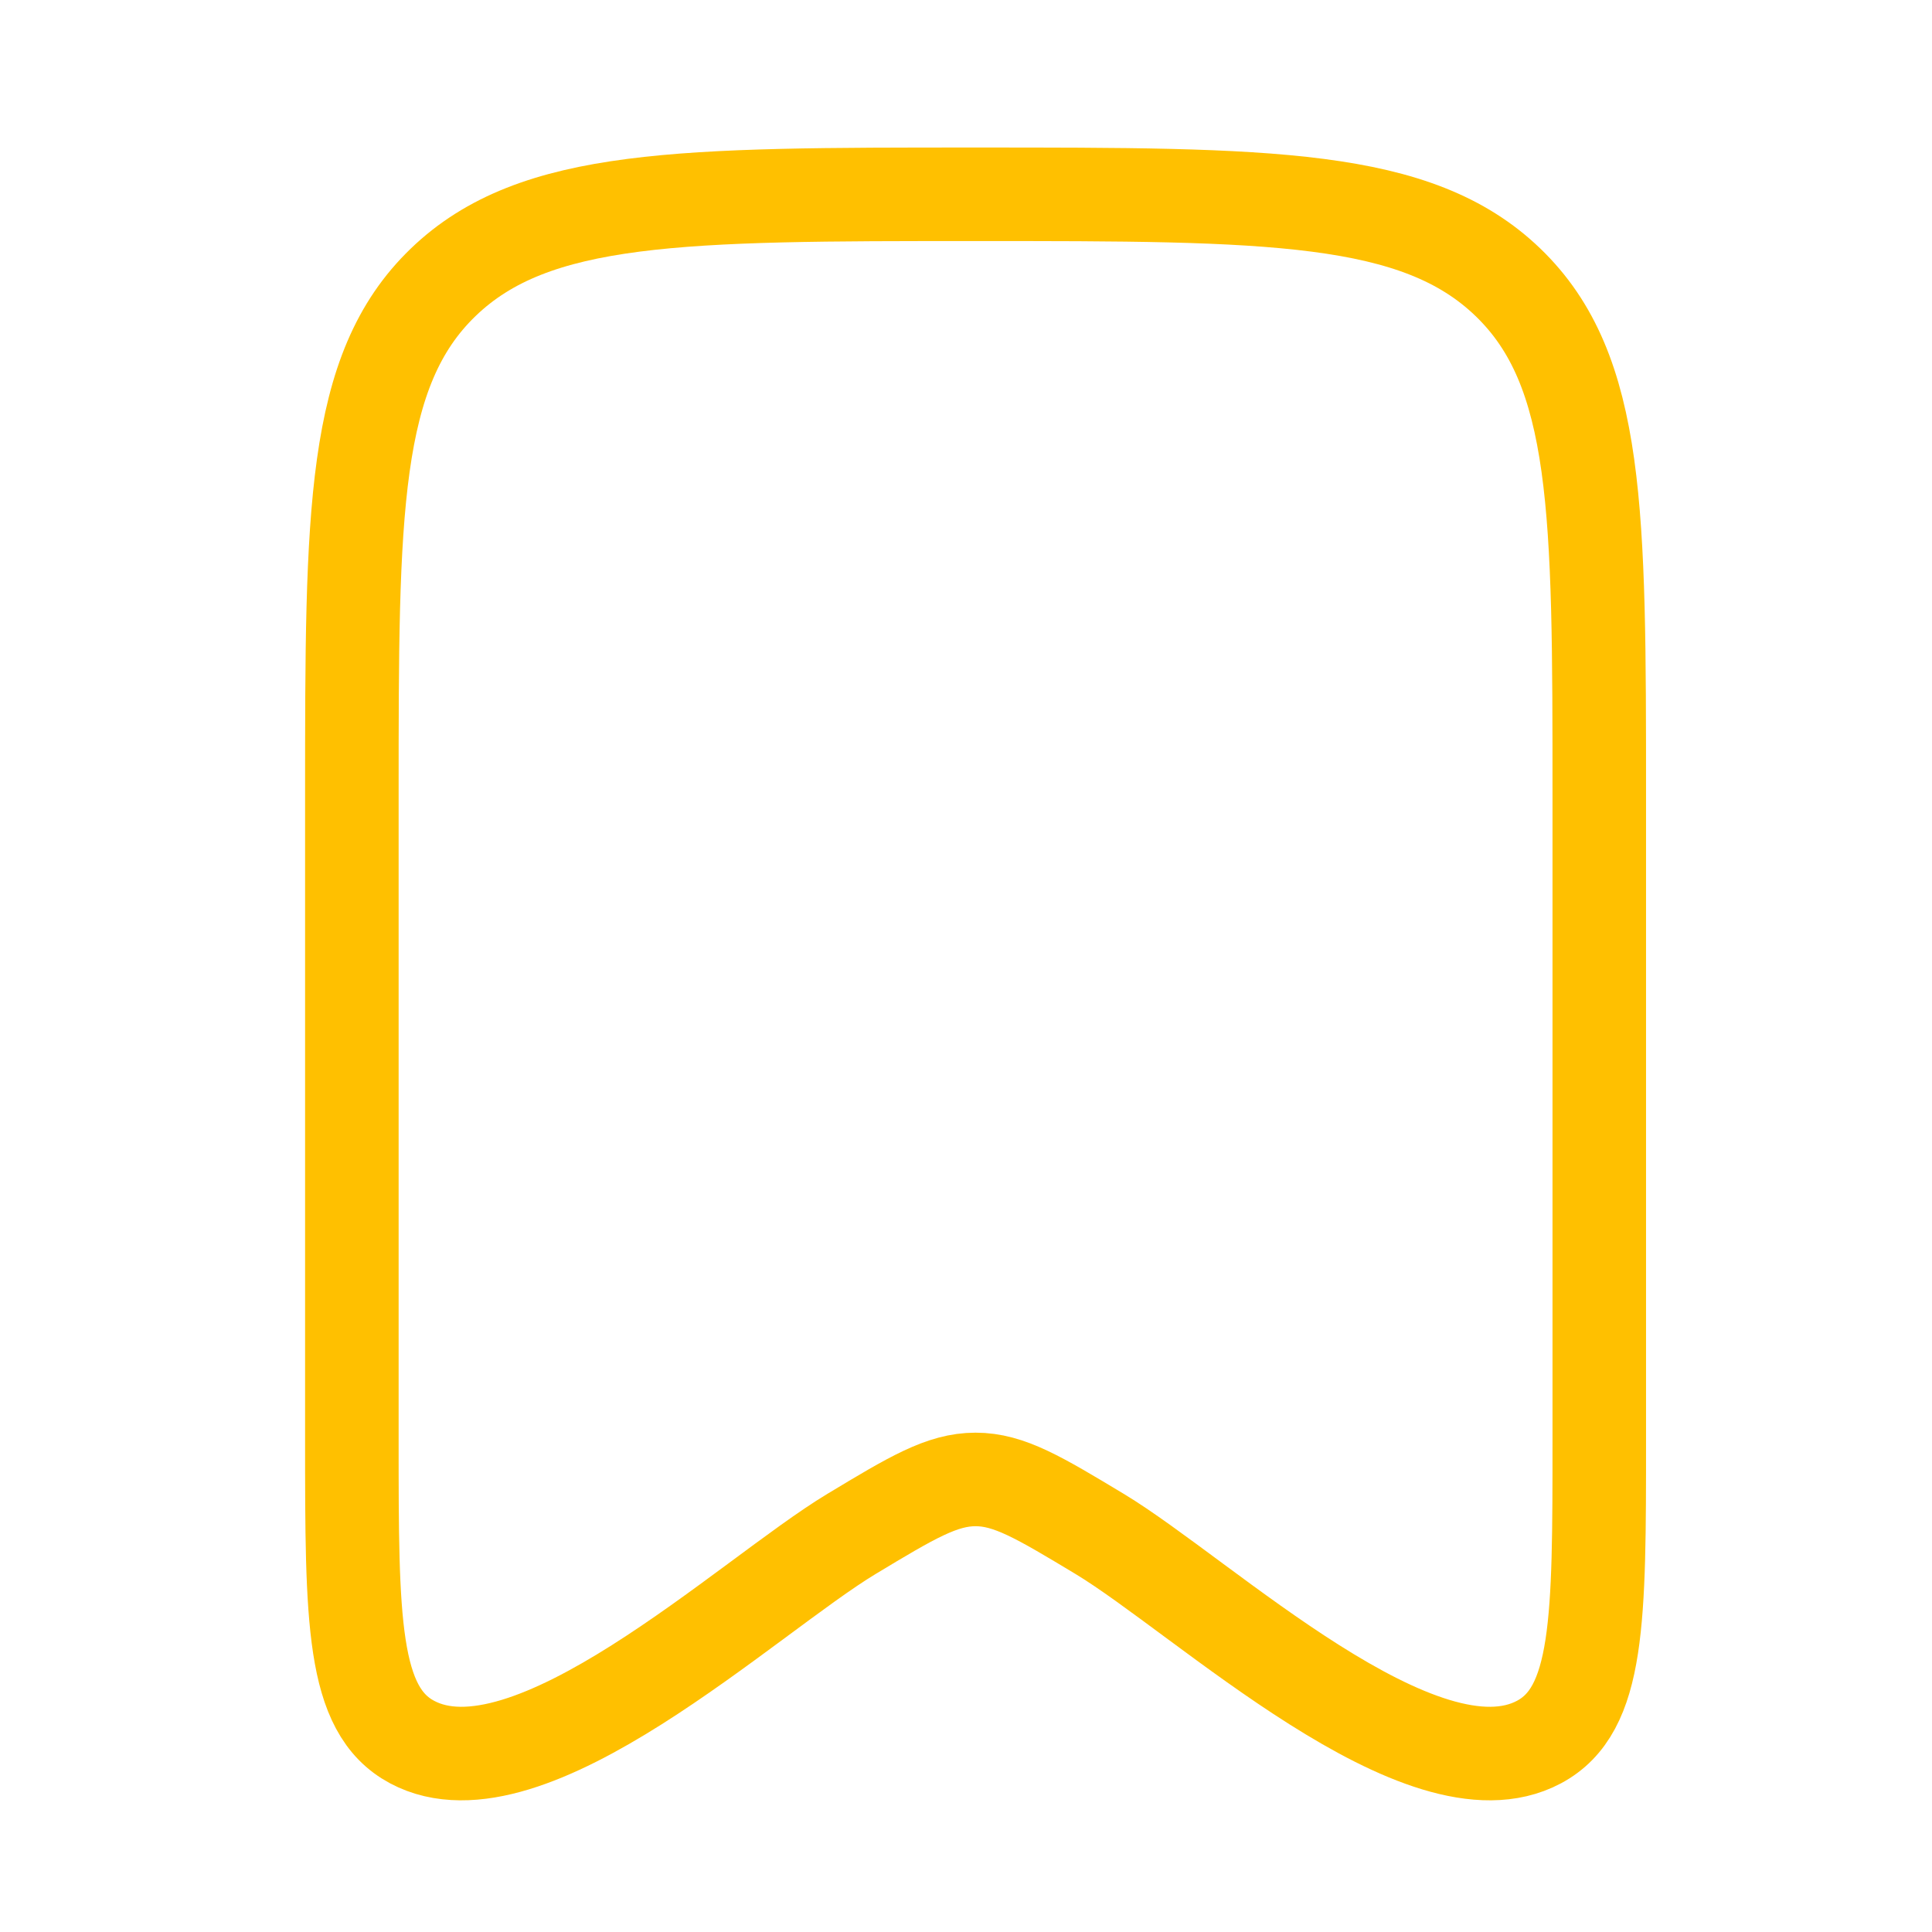
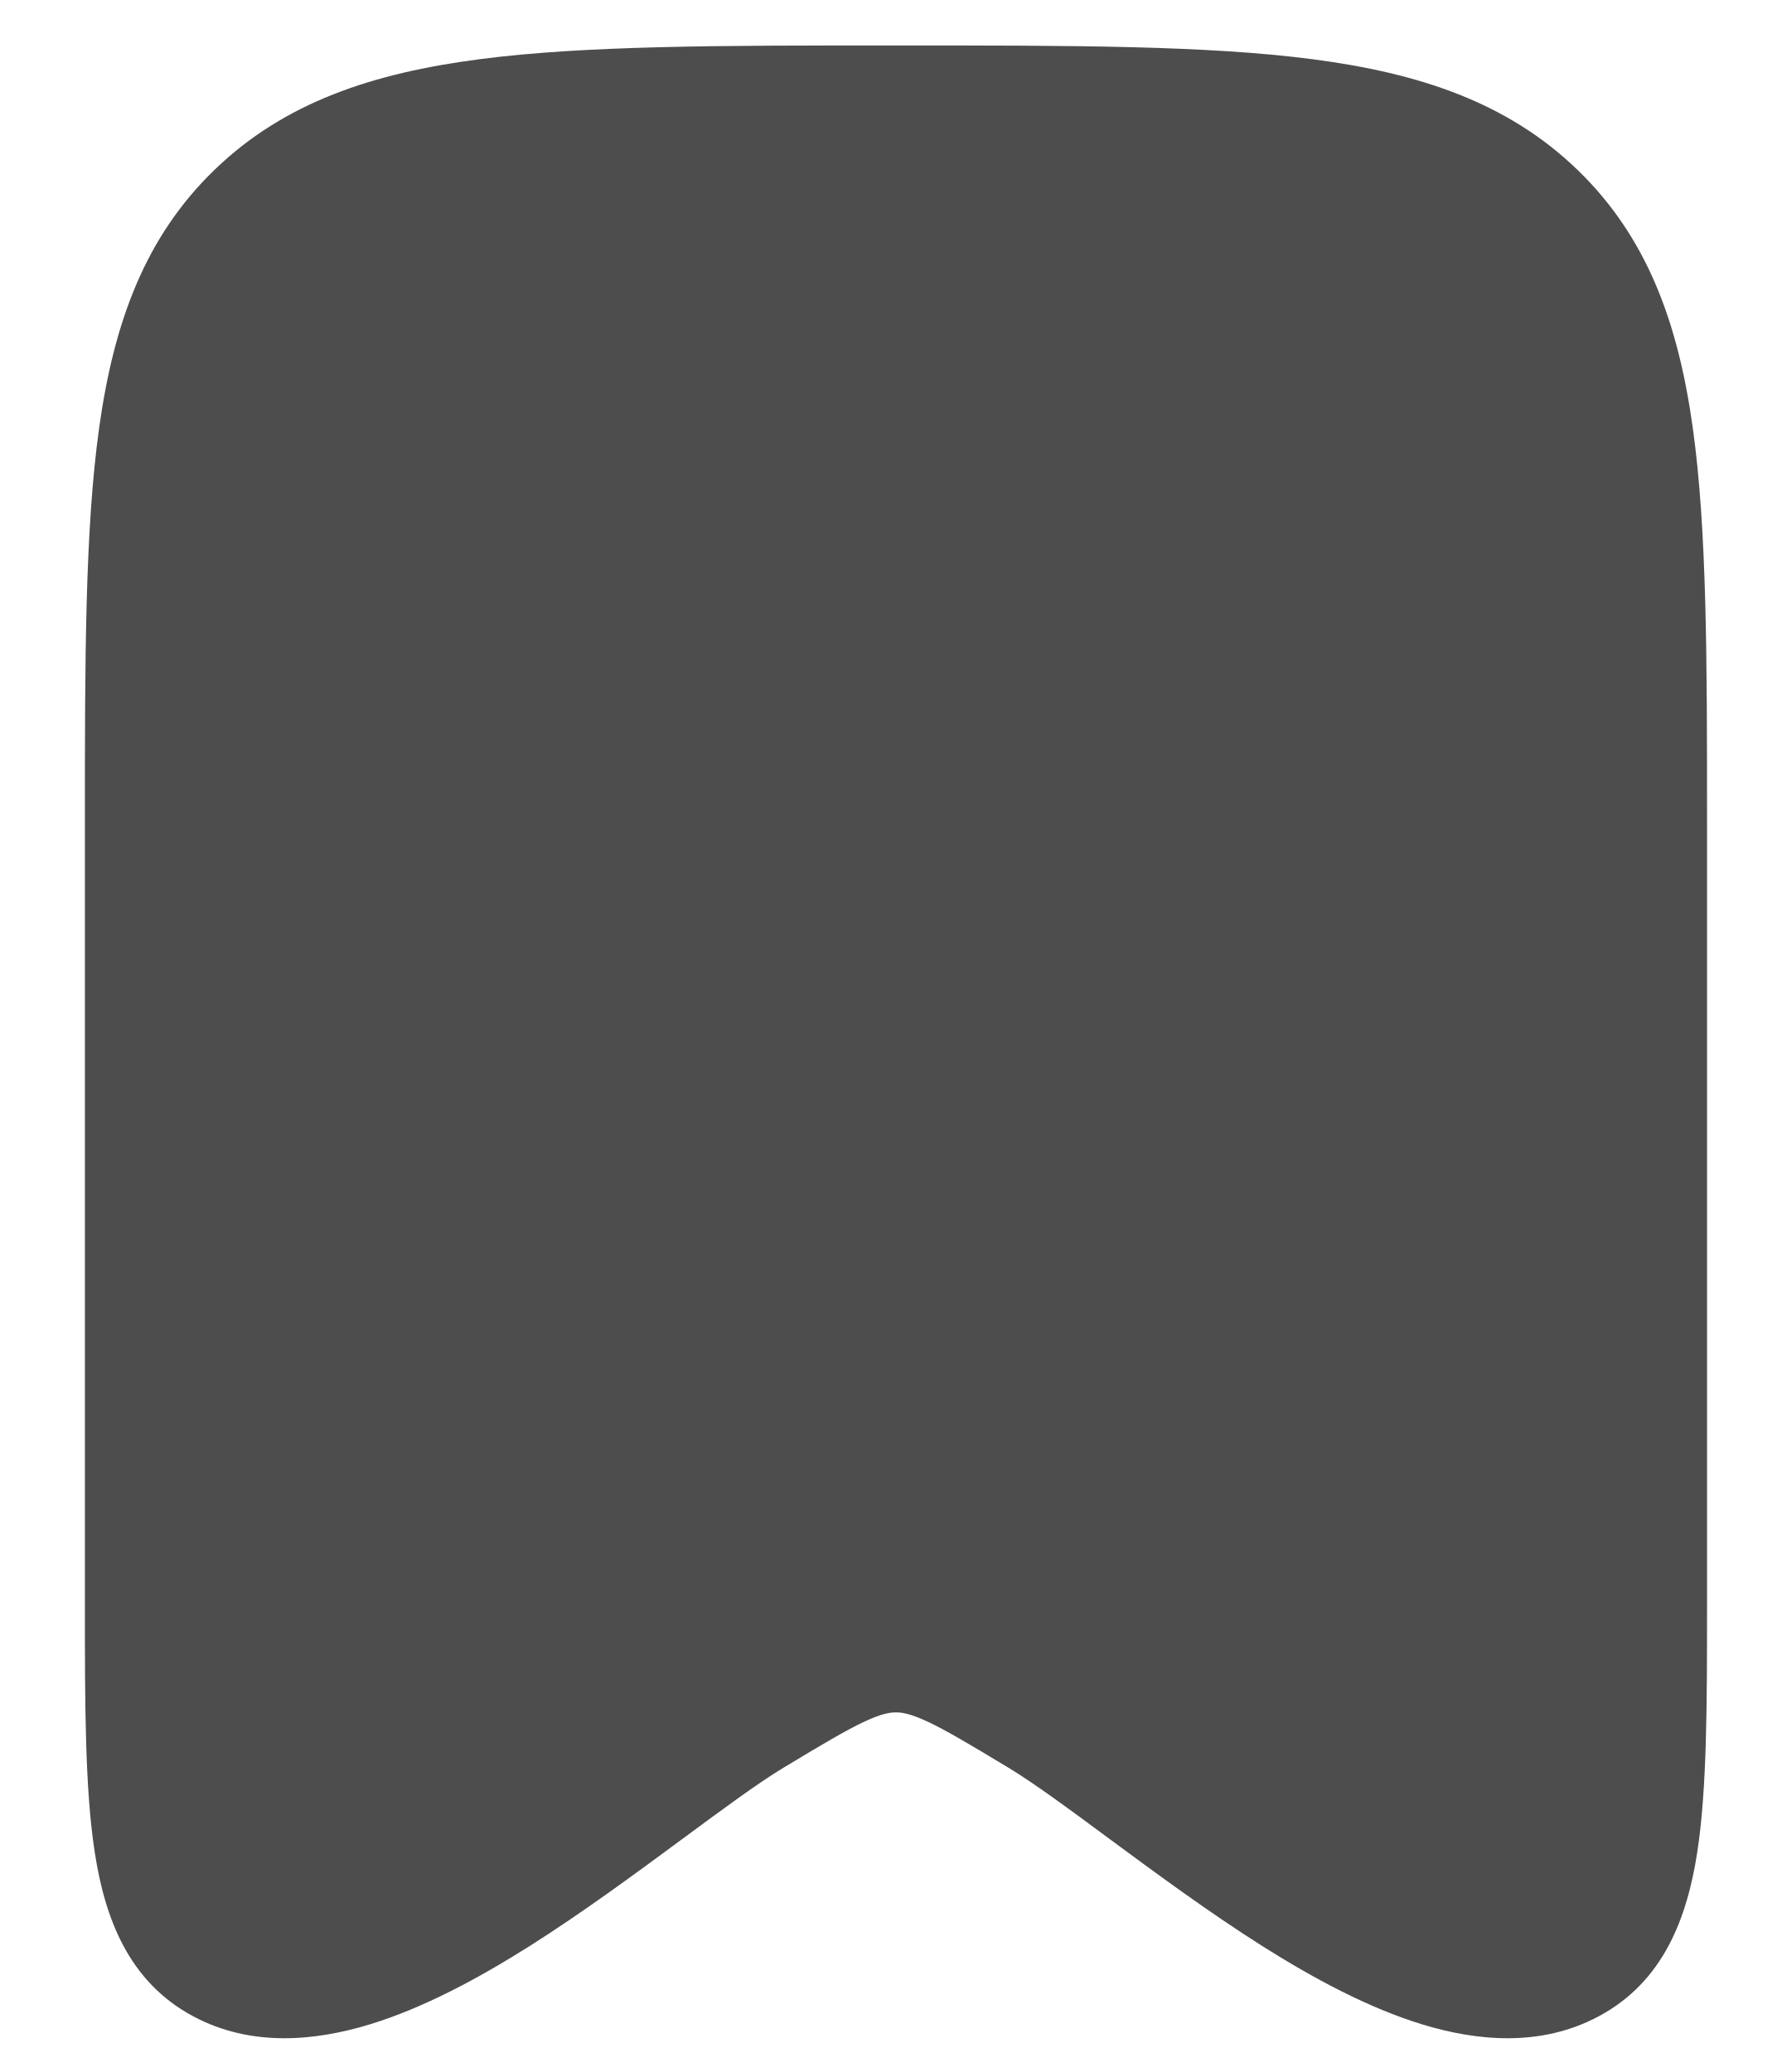
- <svg xmlns="http://www.w3.org/2000/svg" width="41" height="41" viewBox="0 0 41 41" fill="none">
-   <path d="M7.467 30.563V16.875C7.467 10.864 7.467 7.858 9.405 5.991C11.344 4.123 14.463 4.123 20.703 4.123C26.942 4.123 30.062 4.123 32.001 5.991C33.939 7.858 33.939 10.864 33.939 16.875V30.563C33.939 34.378 33.939 36.286 32.66 36.969C30.184 38.291 25.539 33.88 23.334 32.551C22.054 31.781 21.415 31.396 20.703 31.396C19.991 31.396 19.351 31.781 18.072 32.551C15.866 33.88 11.222 38.291 8.745 36.969C7.467 36.286 7.467 34.378 7.467 30.563Z" stroke="#FFC000" stroke-width="1.985" stroke-linecap="round" stroke-linejoin="round" />
+ <svg xmlns="http://www.w3.org/2000/svg" width="43" height="50" viewBox="0 0 27 34" fill="none">
+   <path d="M13.665 0.746C16.462 0.746 18.674 0.746 20.404 0.97C22.179 1.2 23.619 1.684 24.759 2.782C25.904 3.886 26.415 5.29 26.656 7.02C26.89 8.695 26.89 10.833 26.89 13.521V26.291C26.89 27.961 26.89 29.348 26.73 30.39C26.564 31.468 26.177 32.518 25.111 33.087C24.16 33.595 23.114 33.491 22.227 33.222C21.331 32.95 20.419 32.456 19.584 31.928C18.741 31.396 17.831 30.726 17.112 30.195C16.409 29.675 15.843 29.257 15.411 28.997C14.804 28.631 14.42 28.402 14.109 28.255C13.822 28.12 13.682 28.099 13.582 28.099C13.481 28.099 13.341 28.12 13.054 28.255C12.743 28.402 12.36 28.631 11.752 28.997C11.32 29.257 10.755 29.675 10.051 30.195C9.332 30.726 8.422 31.396 7.579 31.928C6.744 32.456 5.833 32.95 4.936 33.222C4.049 33.491 3.003 33.595 2.052 33.087C0.986 32.518 0.599 31.468 0.434 30.39C0.273 29.348 0.273 27.961 0.273 26.291L0.273 13.521C0.273 10.833 0.273 8.695 0.507 7.02C0.749 5.29 1.259 3.886 2.405 2.782C3.544 1.684 4.984 1.2 6.76 0.97C8.489 0.746 10.701 0.746 13.499 0.746H13.665Z" fill="#4D4D4D" />
</svg>
